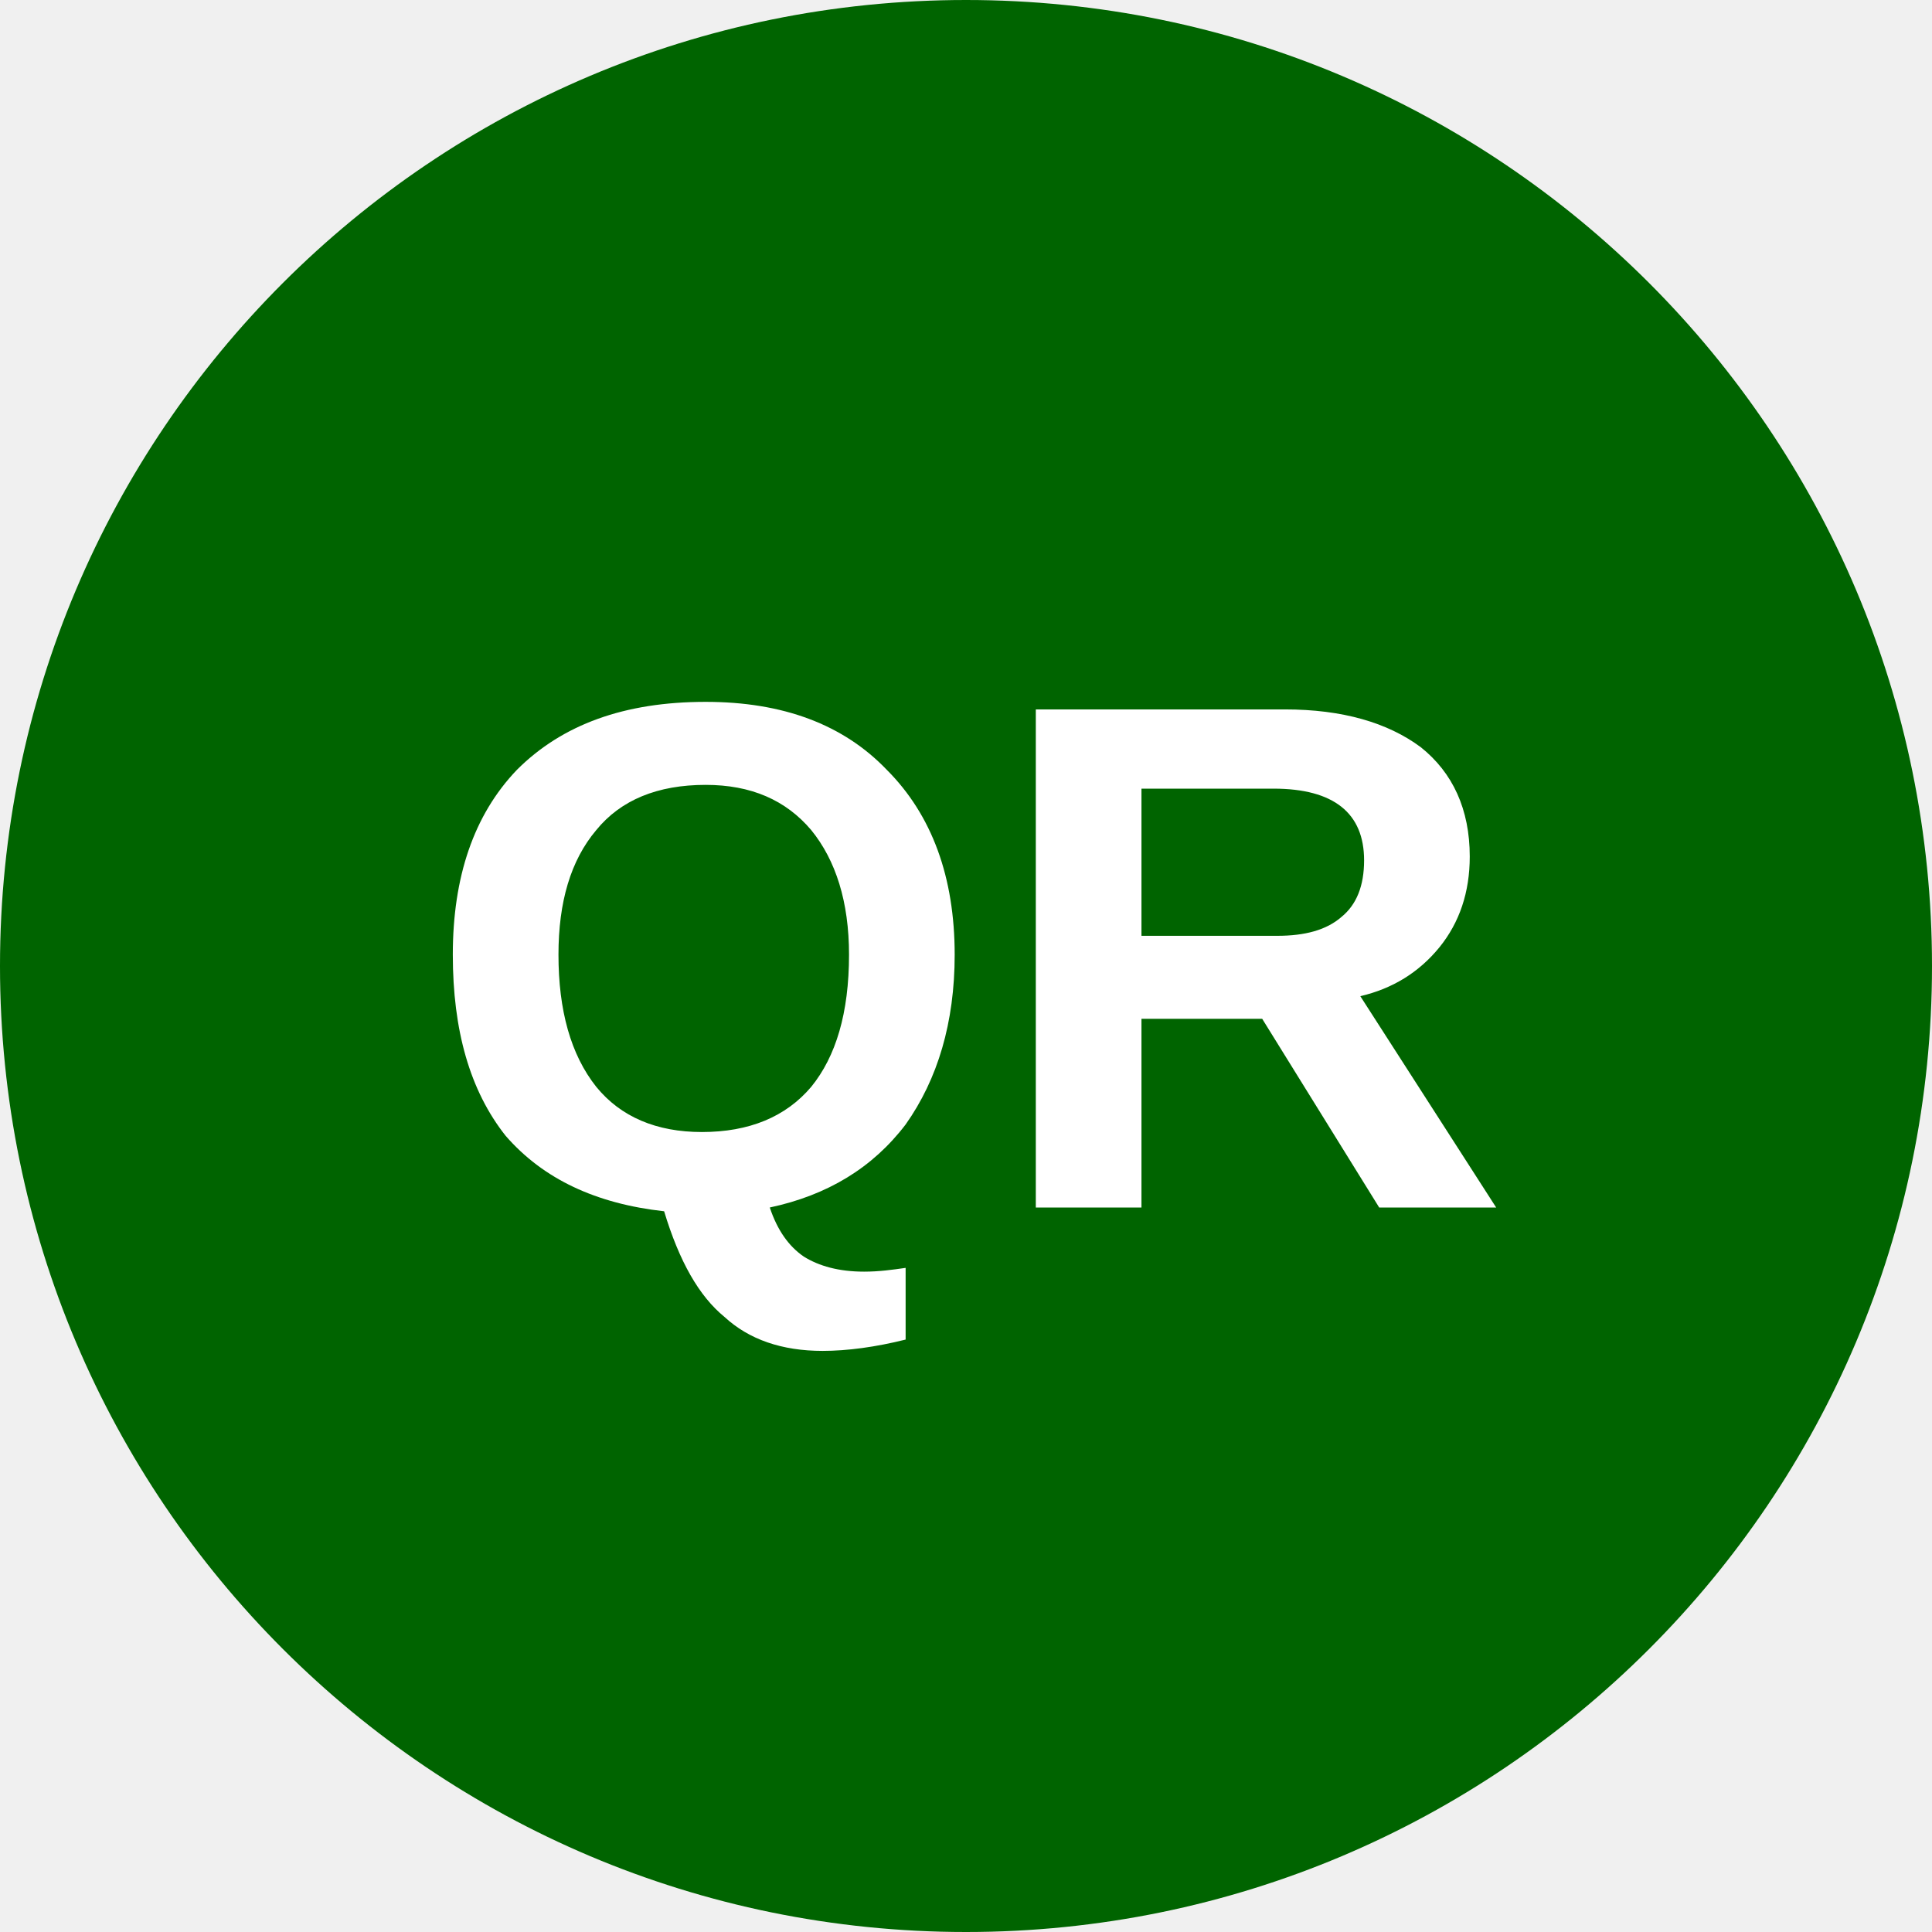
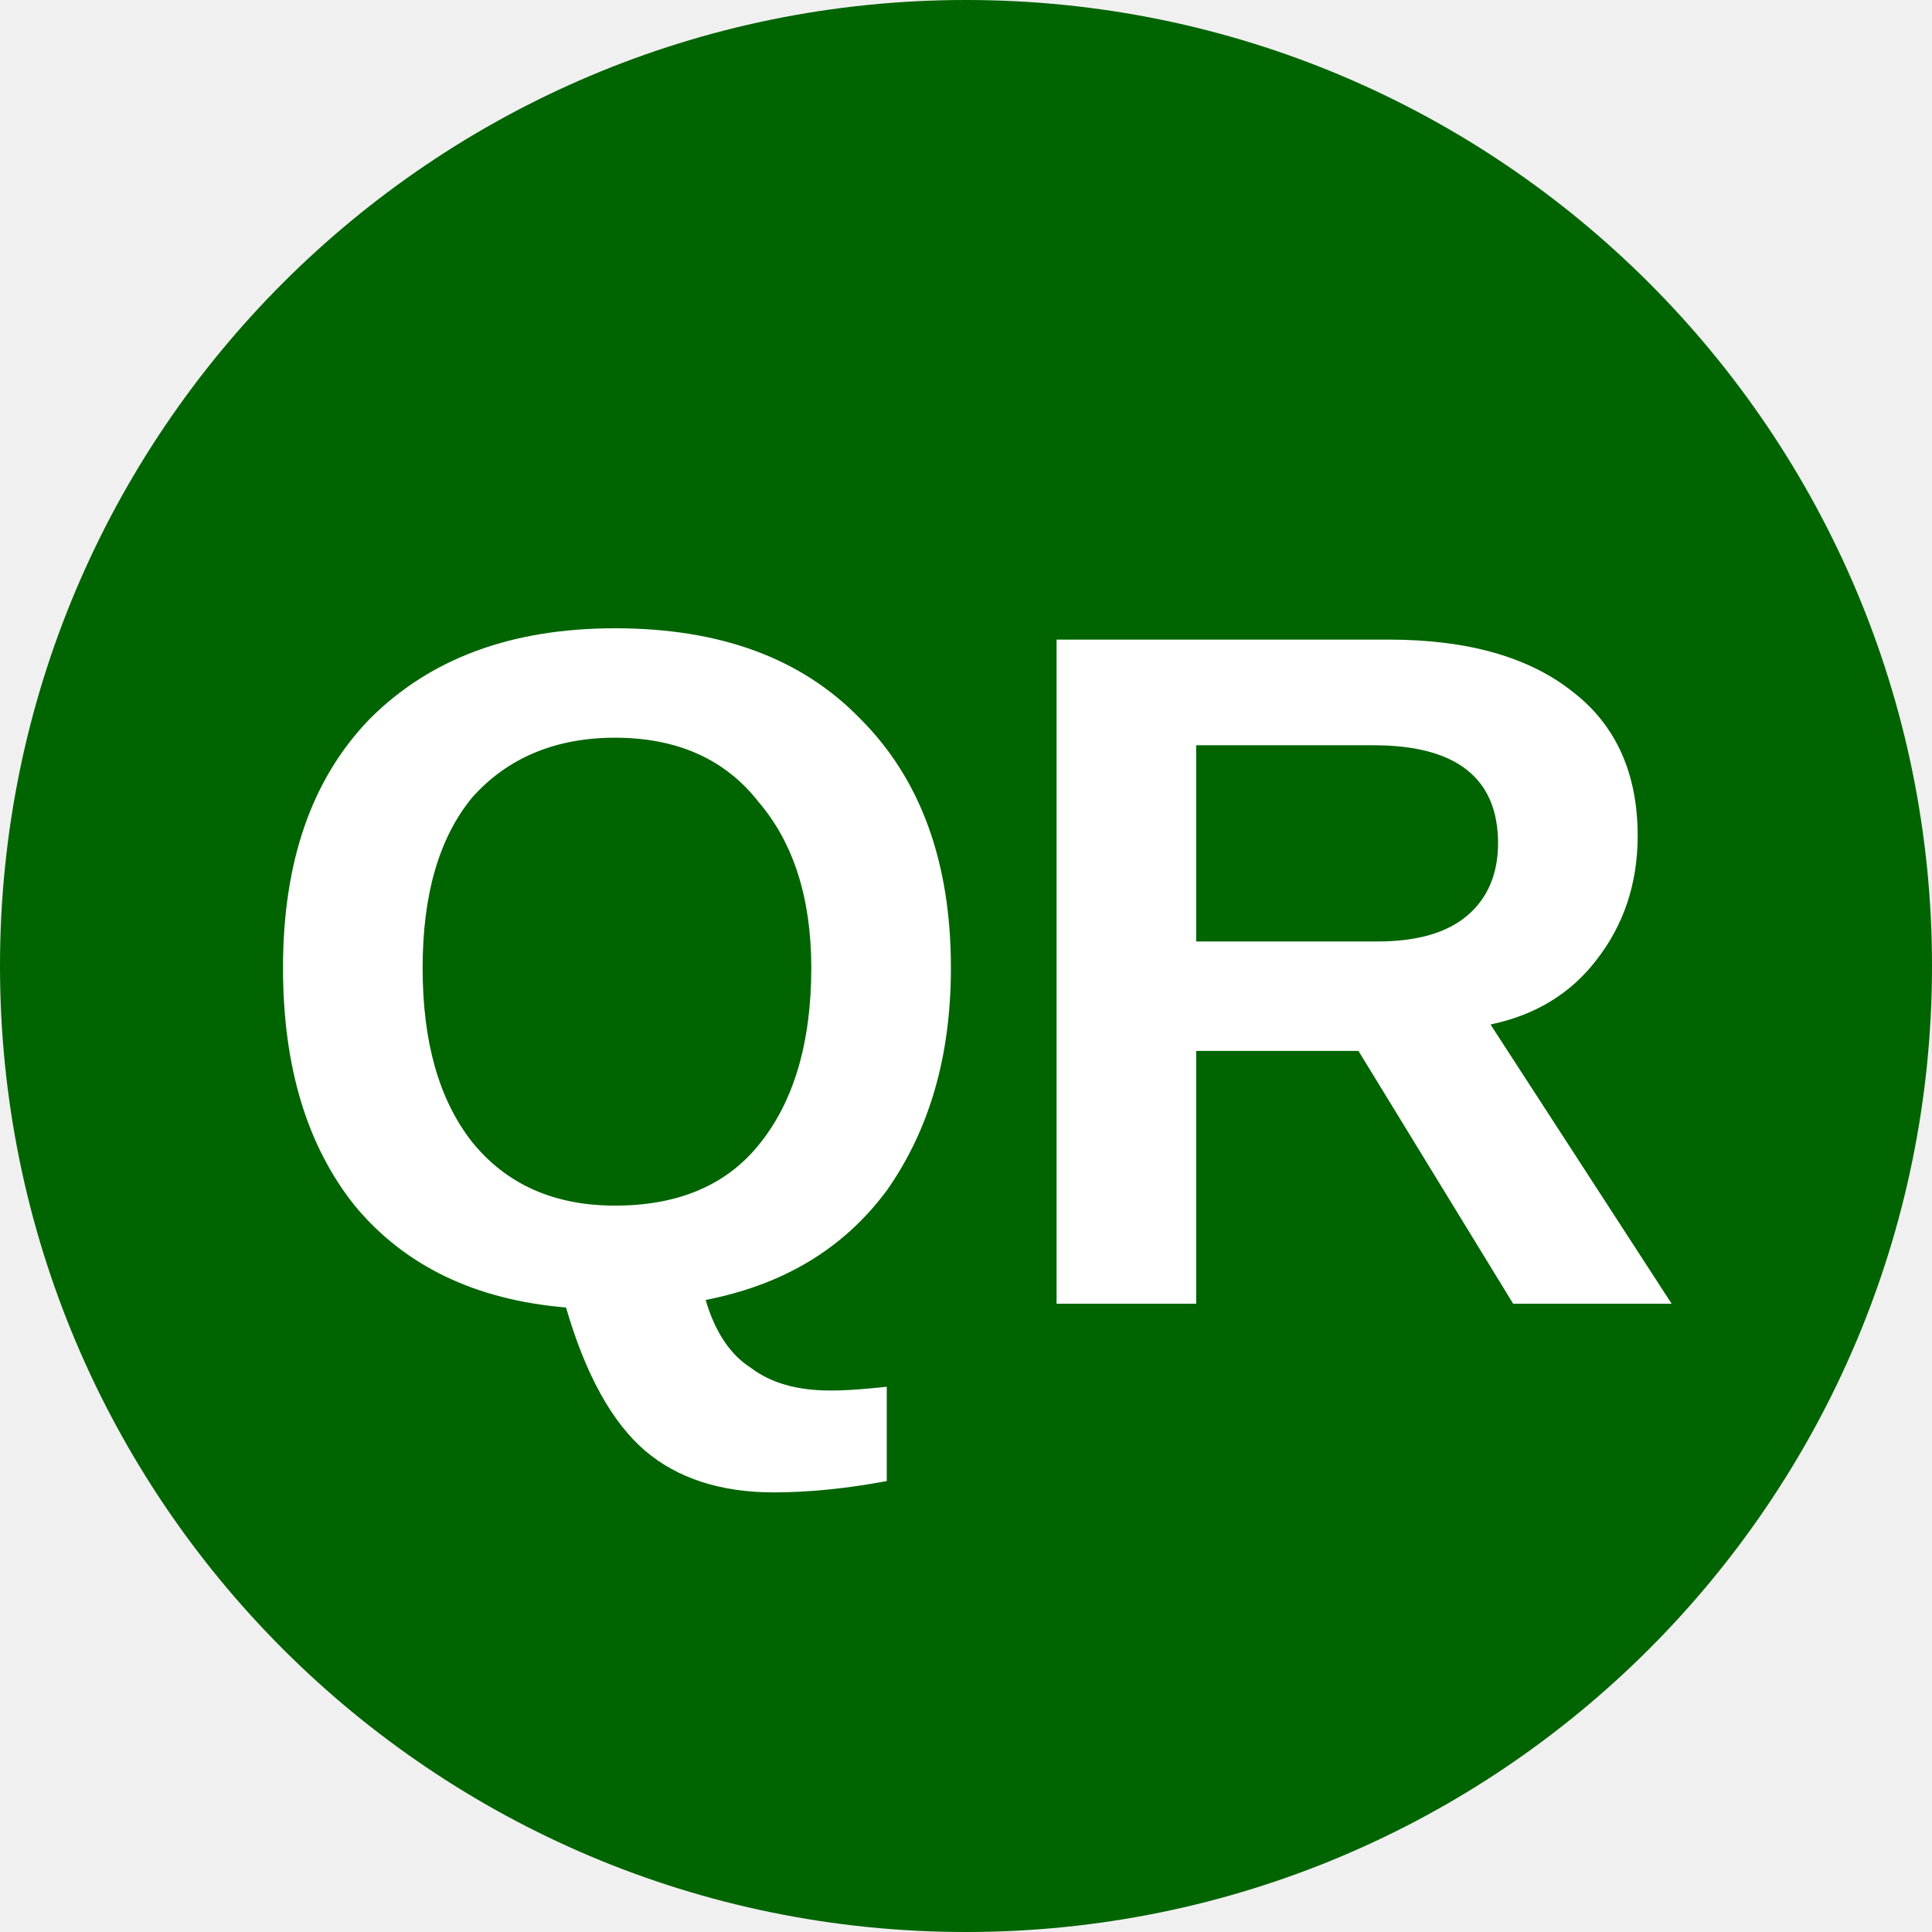
<svg xmlns="http://www.w3.org/2000/svg" viewBox="0 0 8 8">
  <circle cx="4" cy="4" r="4" fill="darkGreen" />
-   <text x="4" y="5" text-anchor="middle" font-weight="700" font-size="3" font-family="Arial" fill="#ffffff">QR</text>
+   <text x="4" y="5.4" text-anchor="middle" font-weight="700" font-size="4" font-family="Arial" fill="#fff">QR</text>
</svg>
